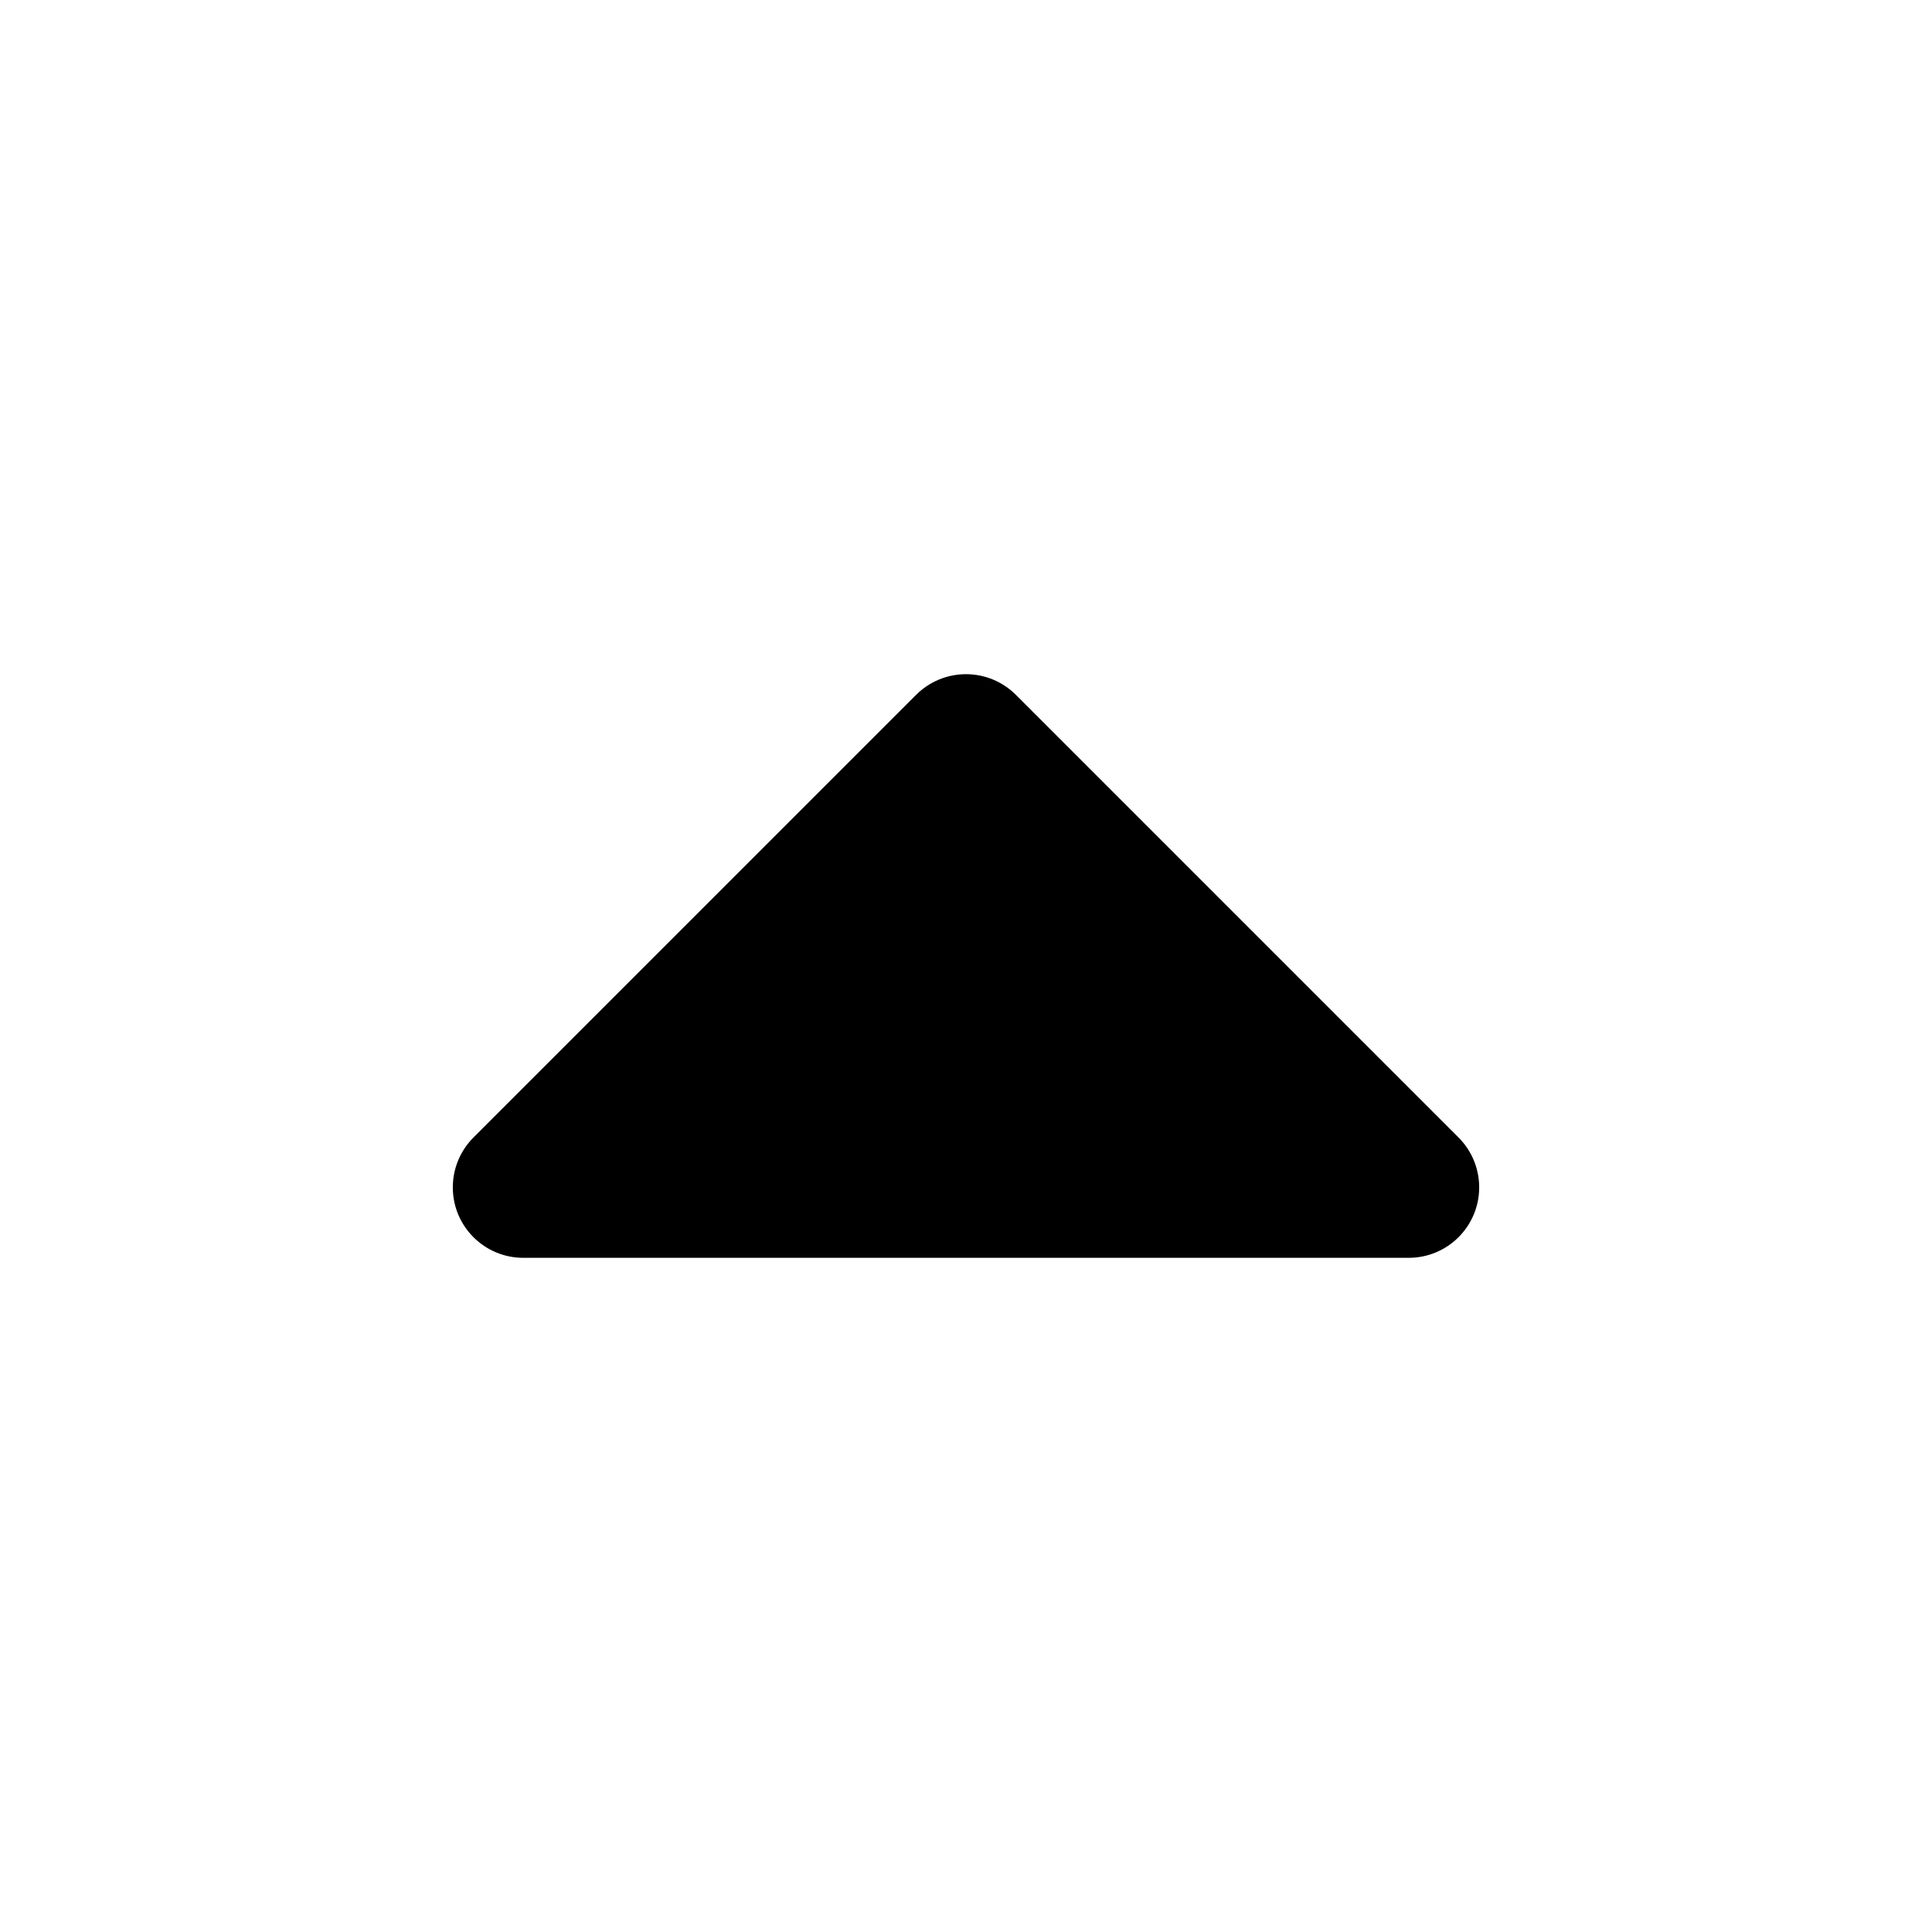
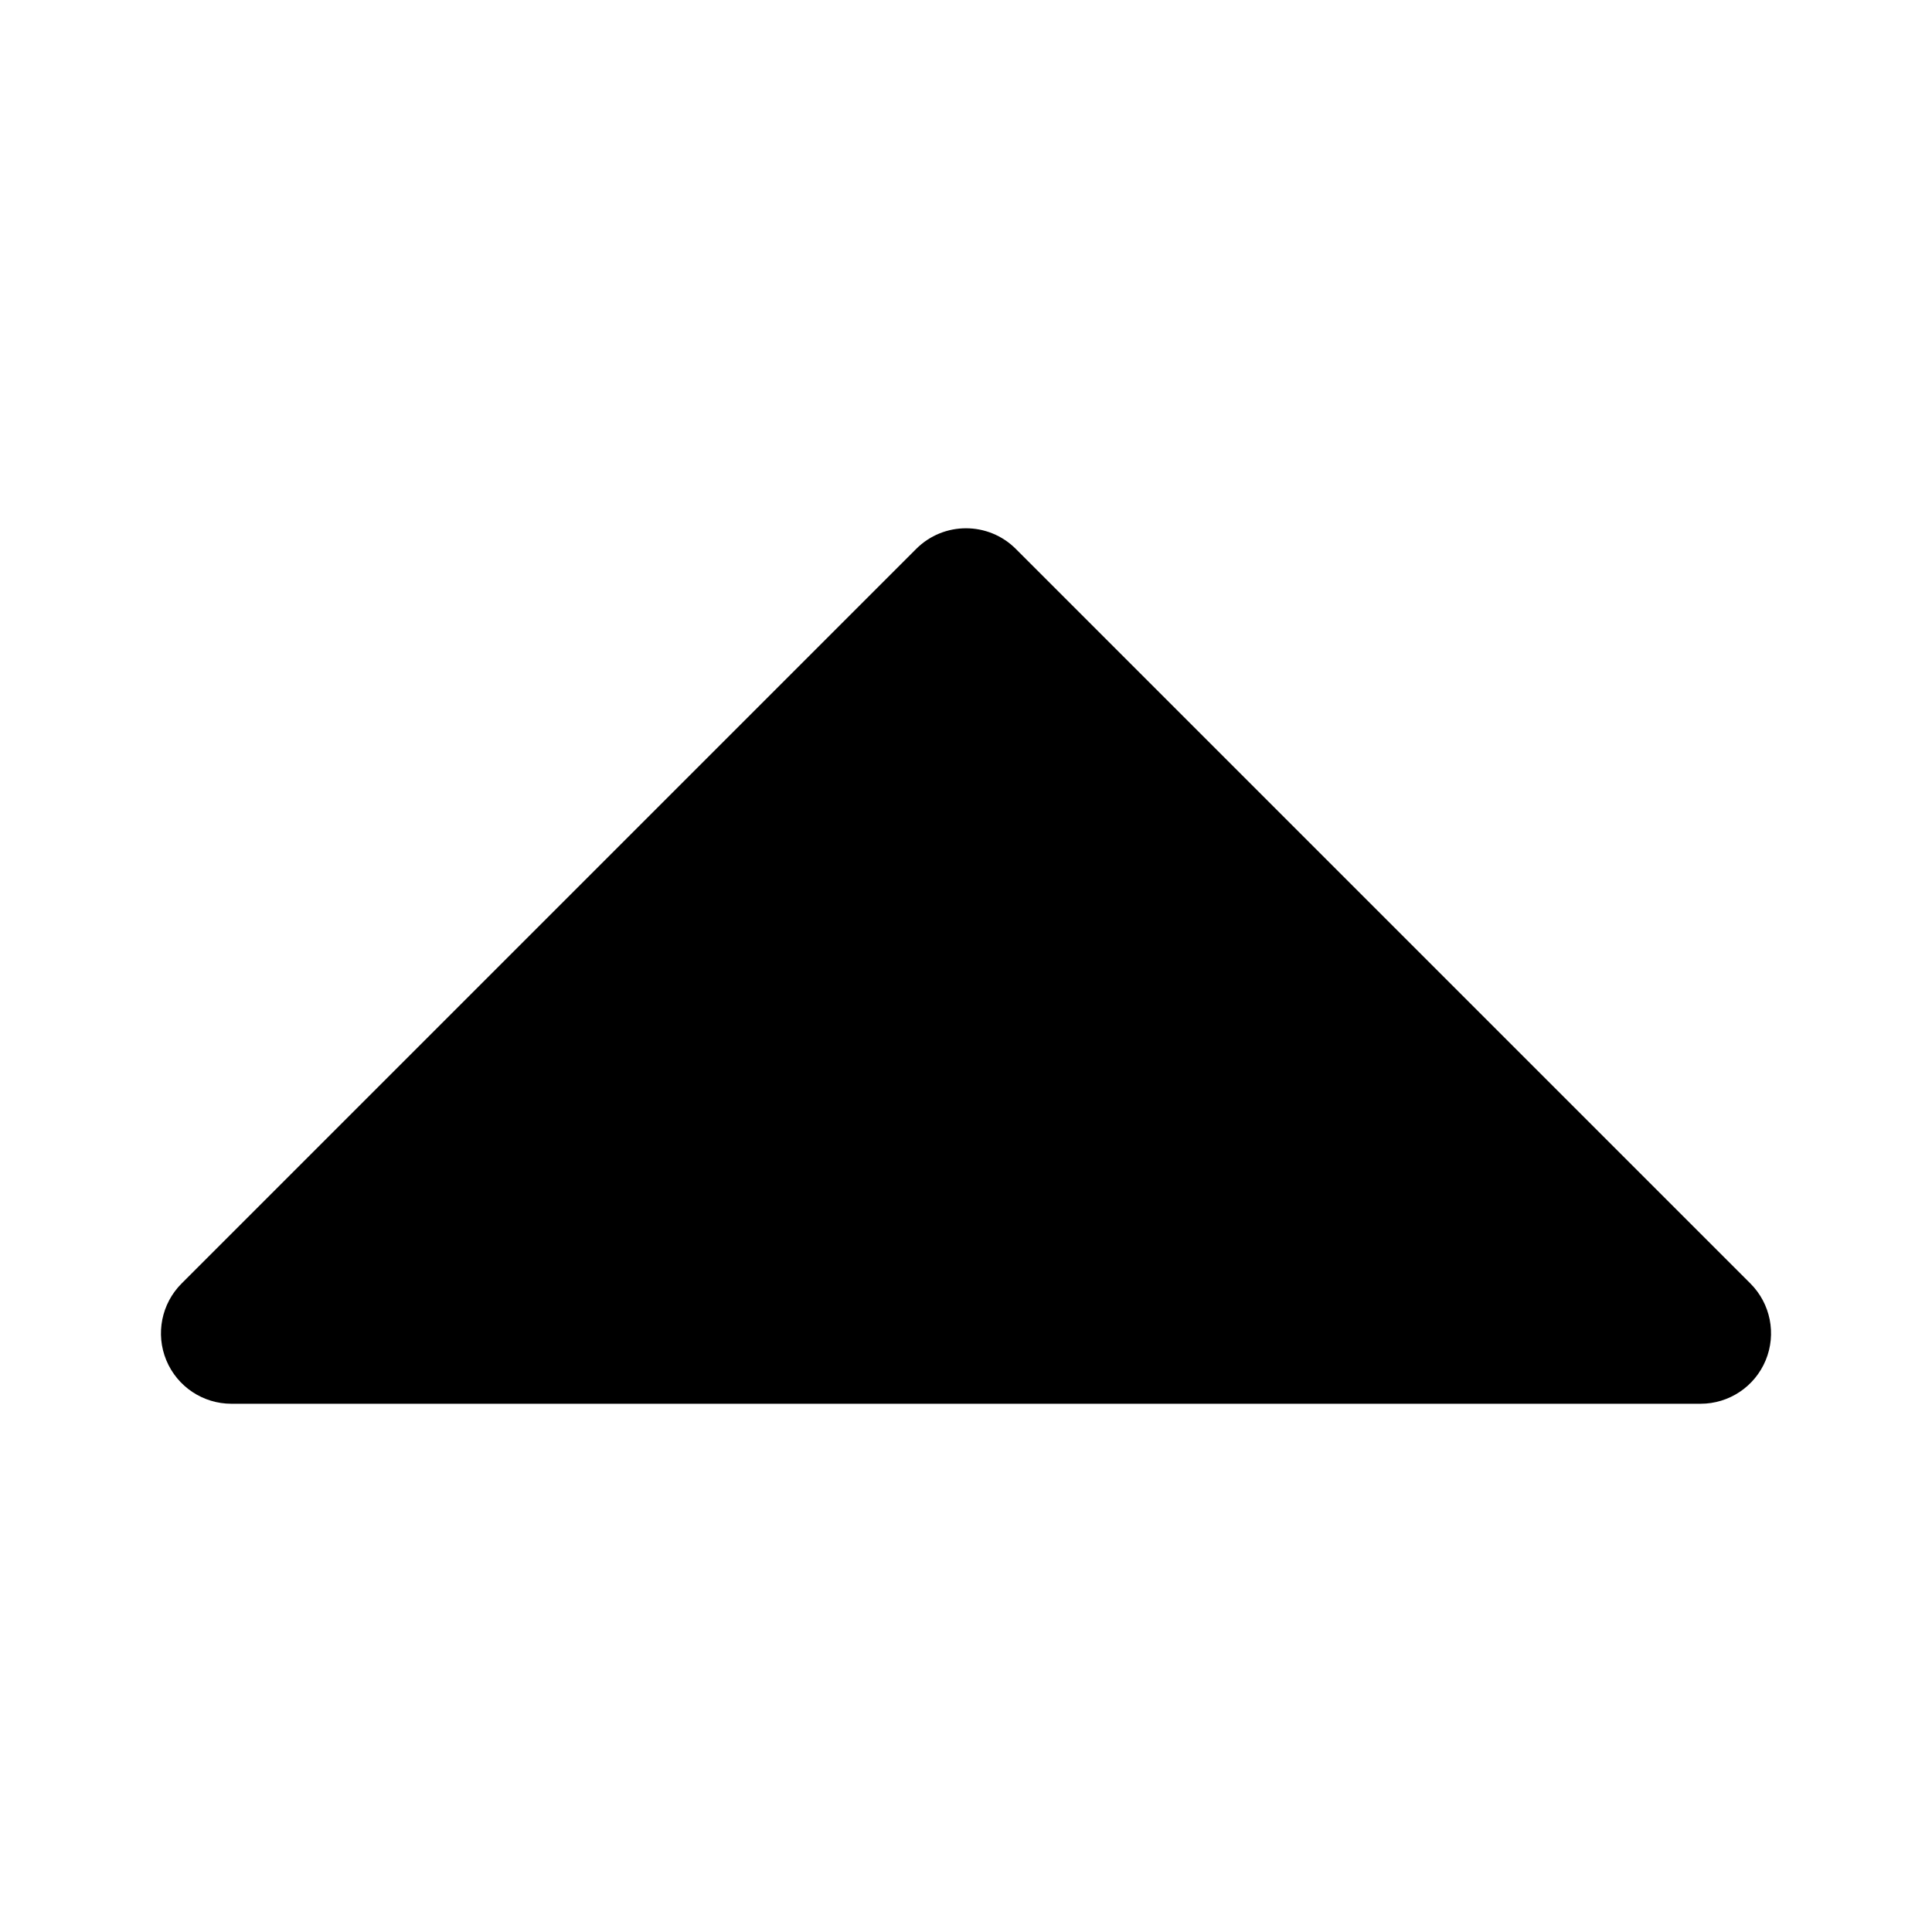
<svg xmlns="http://www.w3.org/2000/svg" viewBox="0 0 24 24" fill="currentColor" stroke="none" fill-rule="evenodd">
  <g data-part="body">
-     <path d="M6.5 15.625 A.875 .875 0 0 1 5.625 14.75 A.875 .875 0 0 1 5.881 14.131 L11.381 8.631 A.875 .875 0 0 1 12 8.375 A.875 .875 0 0 1 12.619 8.631 L18.119 14.131 A.875 .875 0 0 1 18.375 14.75 A.875 .875 0 0 1 17.5 15.625 L6.5 15.625 Z" />
+     <path d="M2.875 17.438 A0.875 0.875 0 0 1 2.256 15.944 L11.381 6.819 A0.875 0.875 0 0 1 12.619 6.819 L21.744 15.944 A0.875 0.875 0 0 1 21.125 17.438 L2.875 17.438 Z" />
  </g>
</svg>
